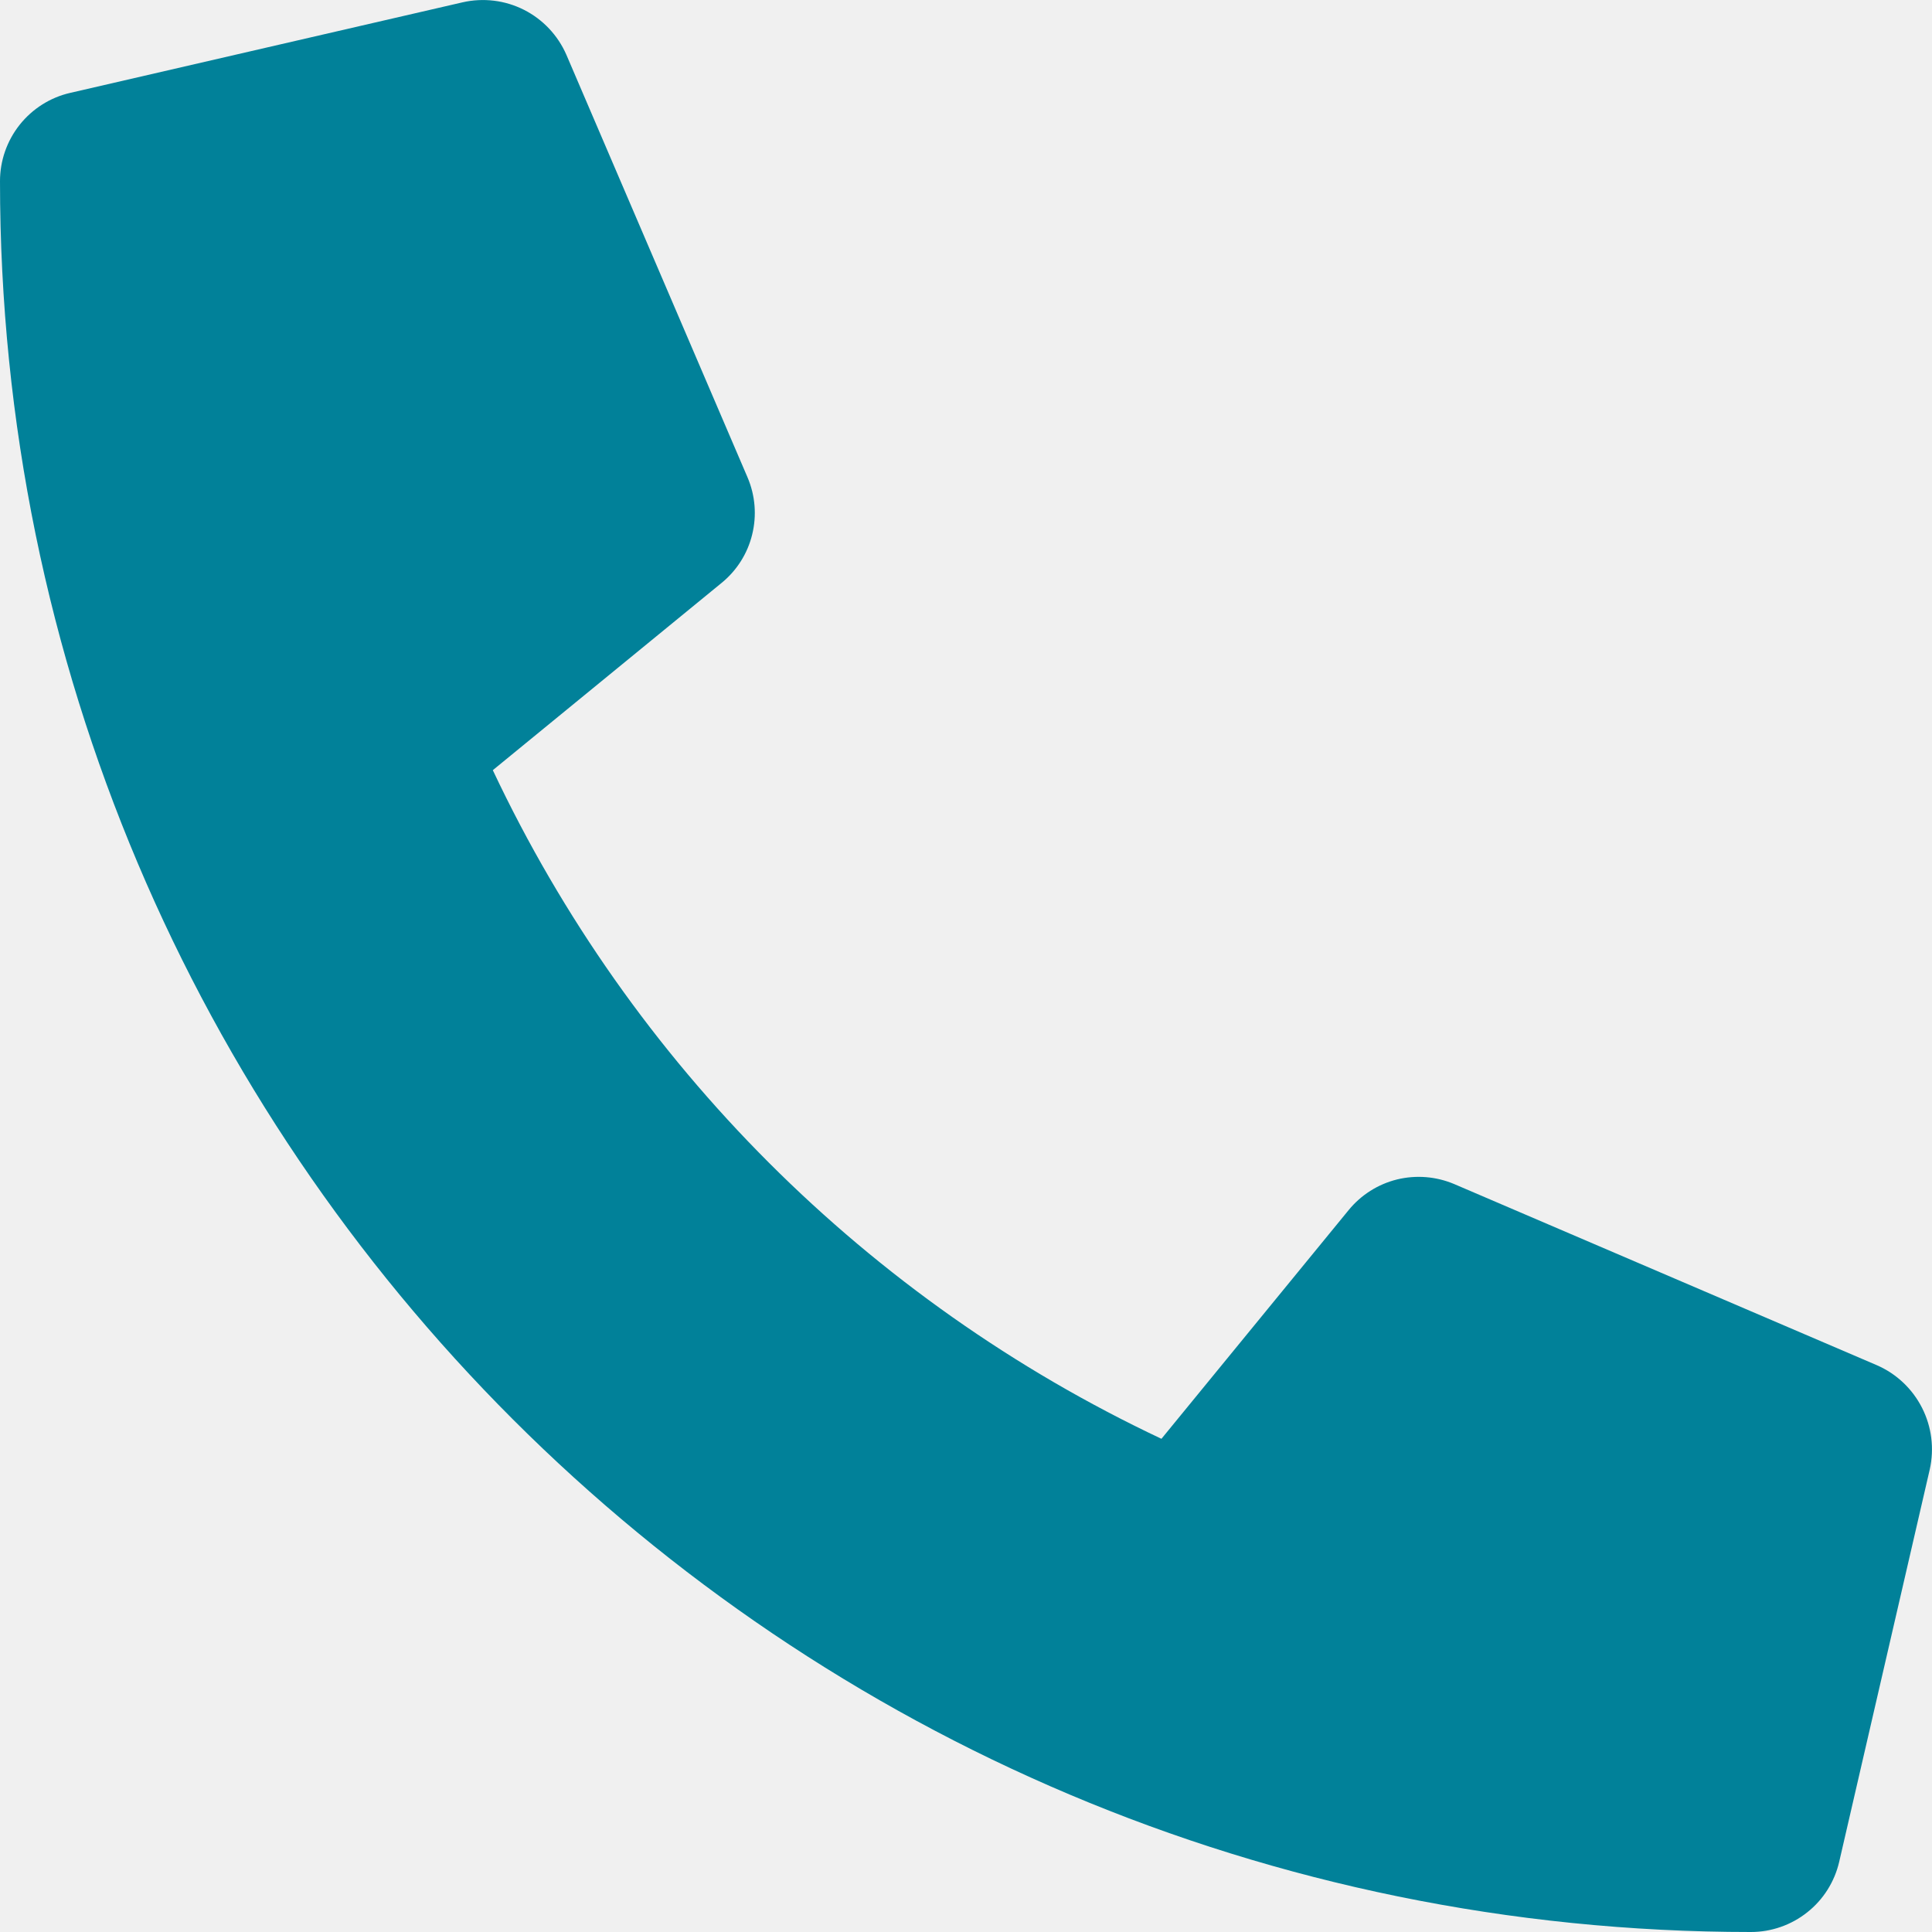
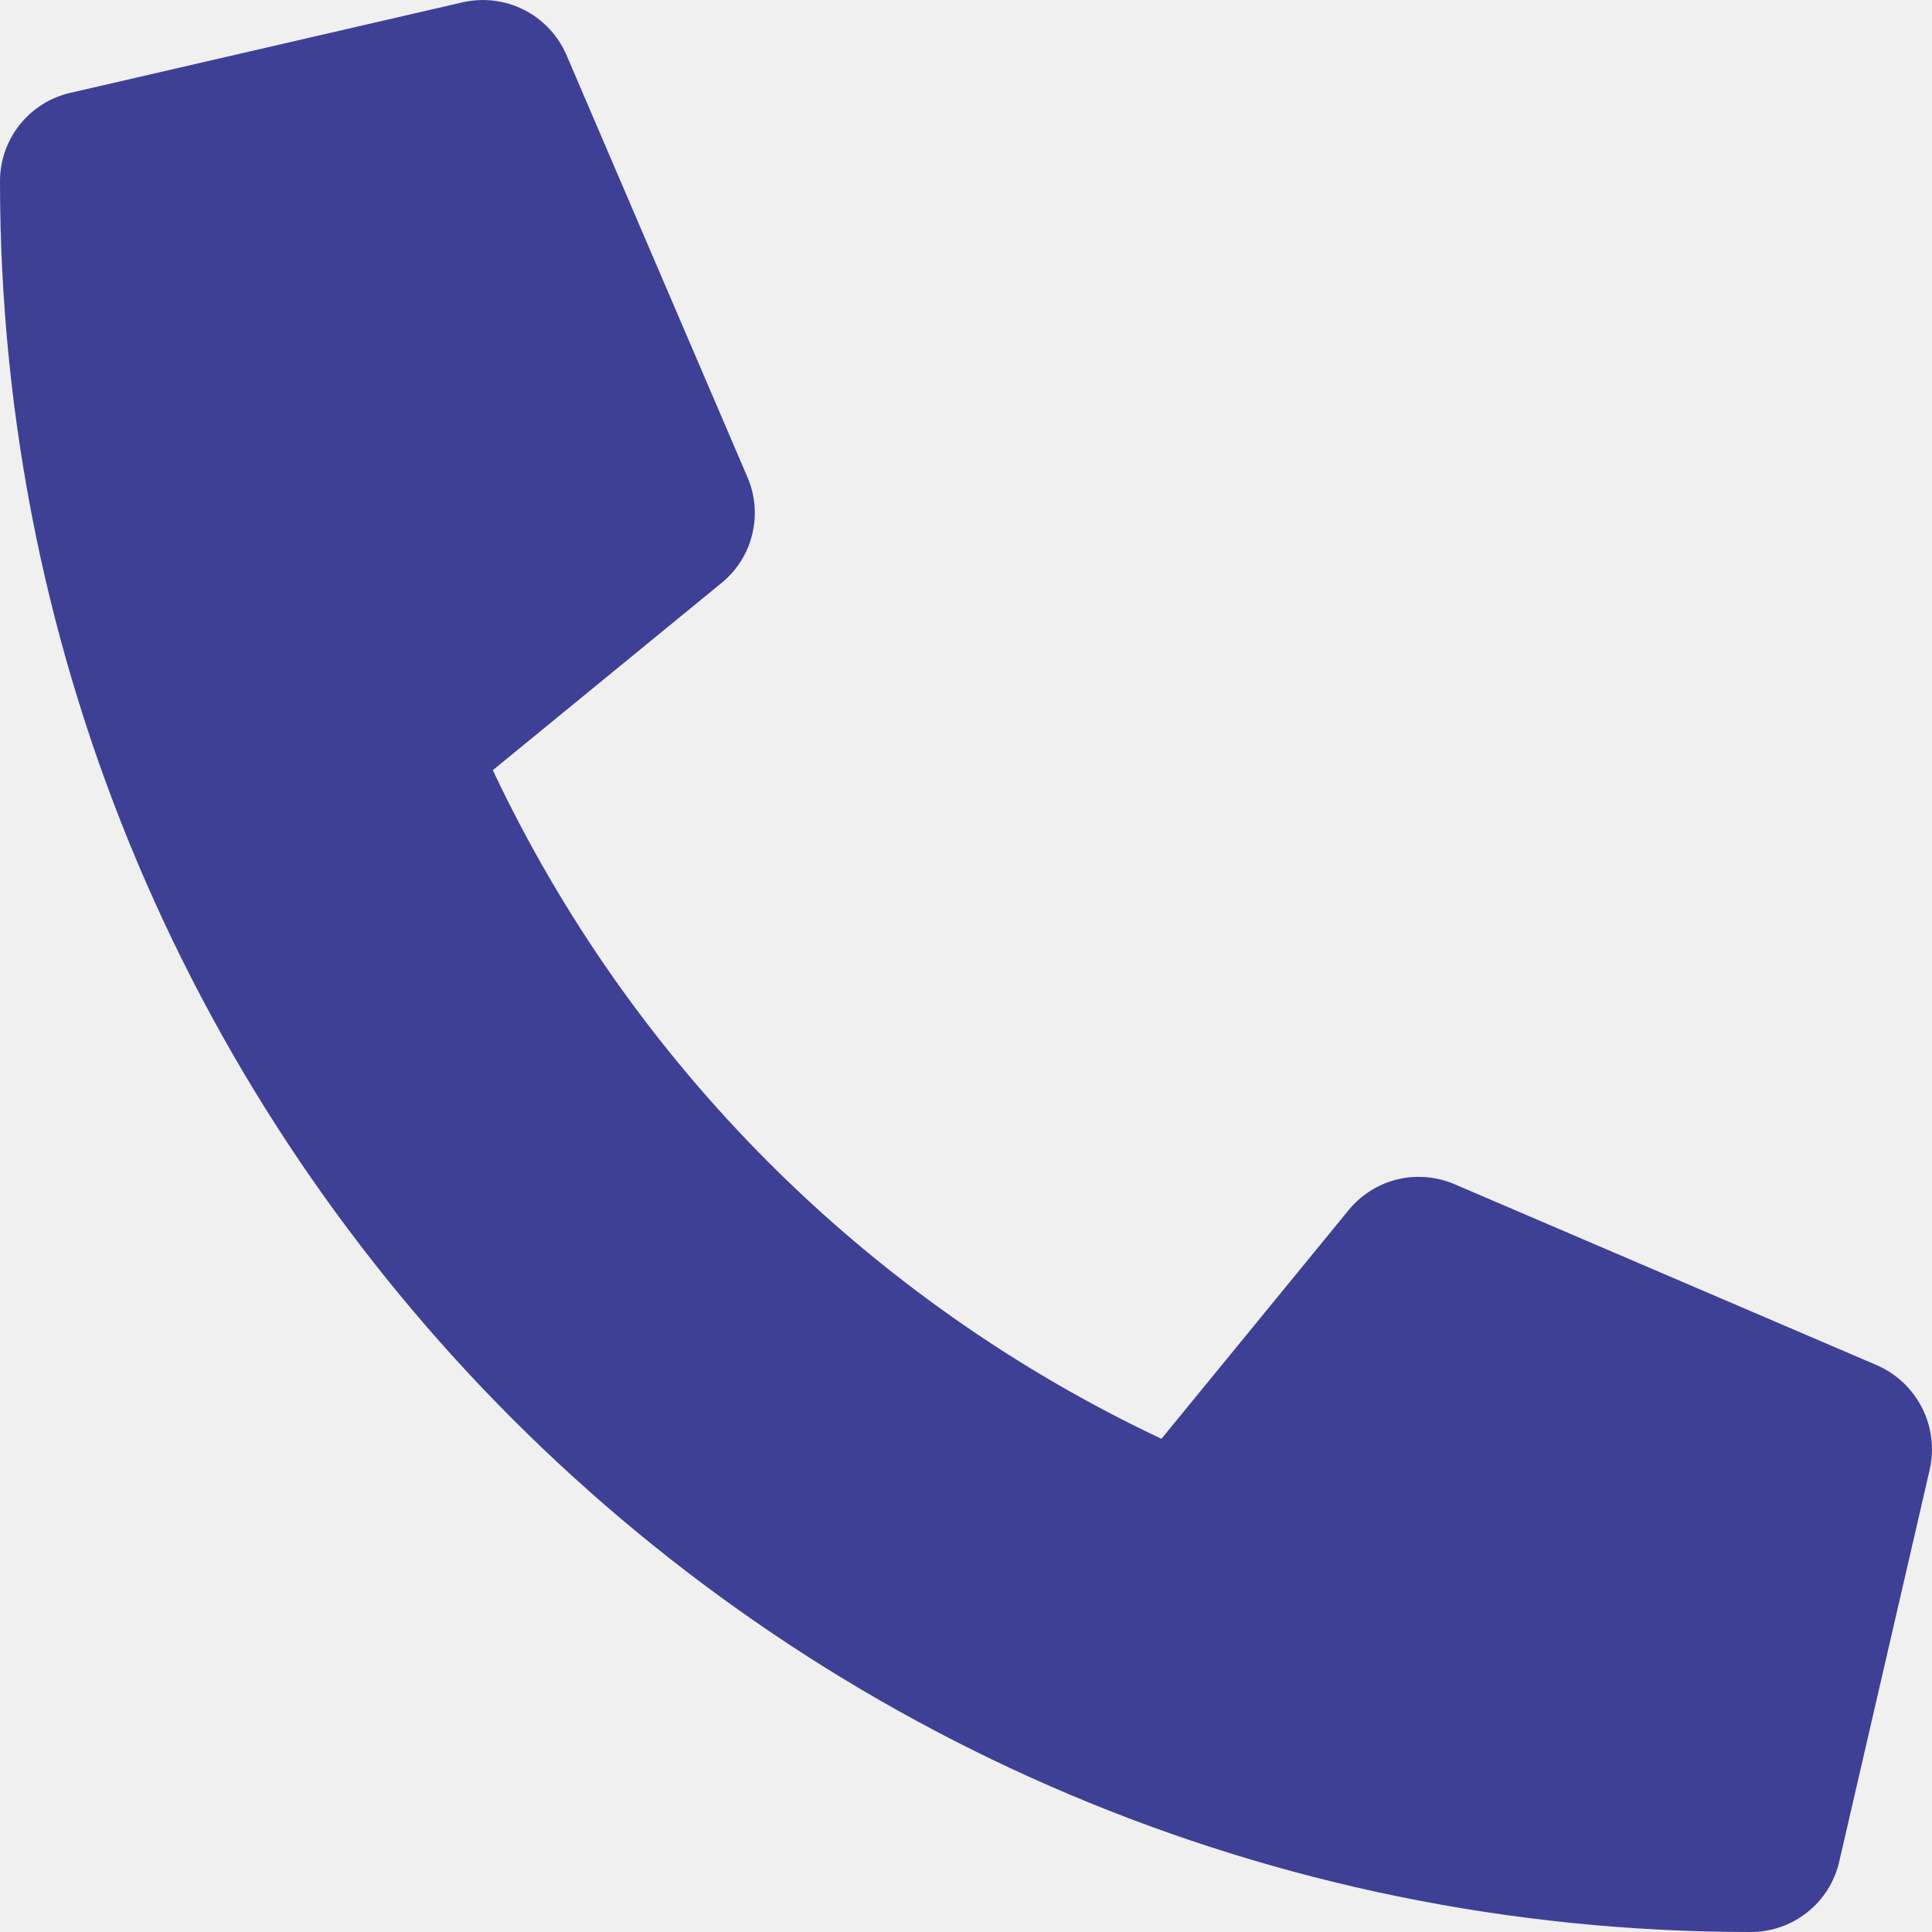
<svg xmlns="http://www.w3.org/2000/svg" width="25" height="25" viewBox="0 0 25 25" fill="none">
  <g clip-path="url(#clip0)">
-     <path d="M24.287 17.666L18.818 15.322C18.584 15.223 18.325 15.202 18.078 15.262C17.831 15.323 17.611 15.463 17.451 15.659L15.029 18.618C11.228 16.826 8.169 13.767 6.377 9.966L9.336 7.544C9.533 7.384 9.673 7.164 9.733 6.917C9.794 6.671 9.773 6.411 9.673 6.177L7.329 0.709C7.219 0.457 7.025 0.251 6.78 0.127C6.535 0.003 6.254 -0.031 5.986 0.03L0.908 1.202C0.65 1.261 0.42 1.407 0.255 1.614C0.09 1.822 -5.94829e-05 2.079 2.95713e-08 2.344C2.95713e-08 14.868 10.151 25 22.656 25C22.921 25 23.179 24.91 23.386 24.745C23.594 24.581 23.739 24.35 23.799 24.092L24.971 19.014C25.031 18.745 24.996 18.463 24.871 18.217C24.746 17.971 24.54 17.776 24.287 17.666Z" fill="#018199" />
+     <path d="M24.287 17.666L18.818 15.322C18.584 15.223 18.325 15.202 18.078 15.262C17.831 15.323 17.611 15.463 17.451 15.659L15.029 18.618C11.228 16.826 8.169 13.767 6.377 9.966L9.336 7.544C9.533 7.384 9.673 7.164 9.733 6.917C9.794 6.671 9.773 6.411 9.673 6.177L7.329 0.709C7.219 0.457 7.025 0.251 6.78 0.127C6.535 0.003 6.254 -0.031 5.986 0.03L0.908 1.202C0.65 1.261 0.42 1.407 0.255 1.614C0.09 1.822 -5.94829e-05 2.079 2.95713e-08 2.344C2.95713e-08 14.868 10.151 25 22.656 25C22.921 25 23.179 24.91 23.386 24.745C23.594 24.581 23.739 24.35 23.799 24.092L24.971 19.014C25.031 18.745 24.996 18.463 24.871 18.217C24.746 17.971 24.54 17.776 24.287 17.666Z" fill="#3e4095" />
  </g>
  <defs>
    <clipPath id="clip0">
      <rect width="25" height="25" fill="white" />
    </clipPath>
  </defs>
</svg>
